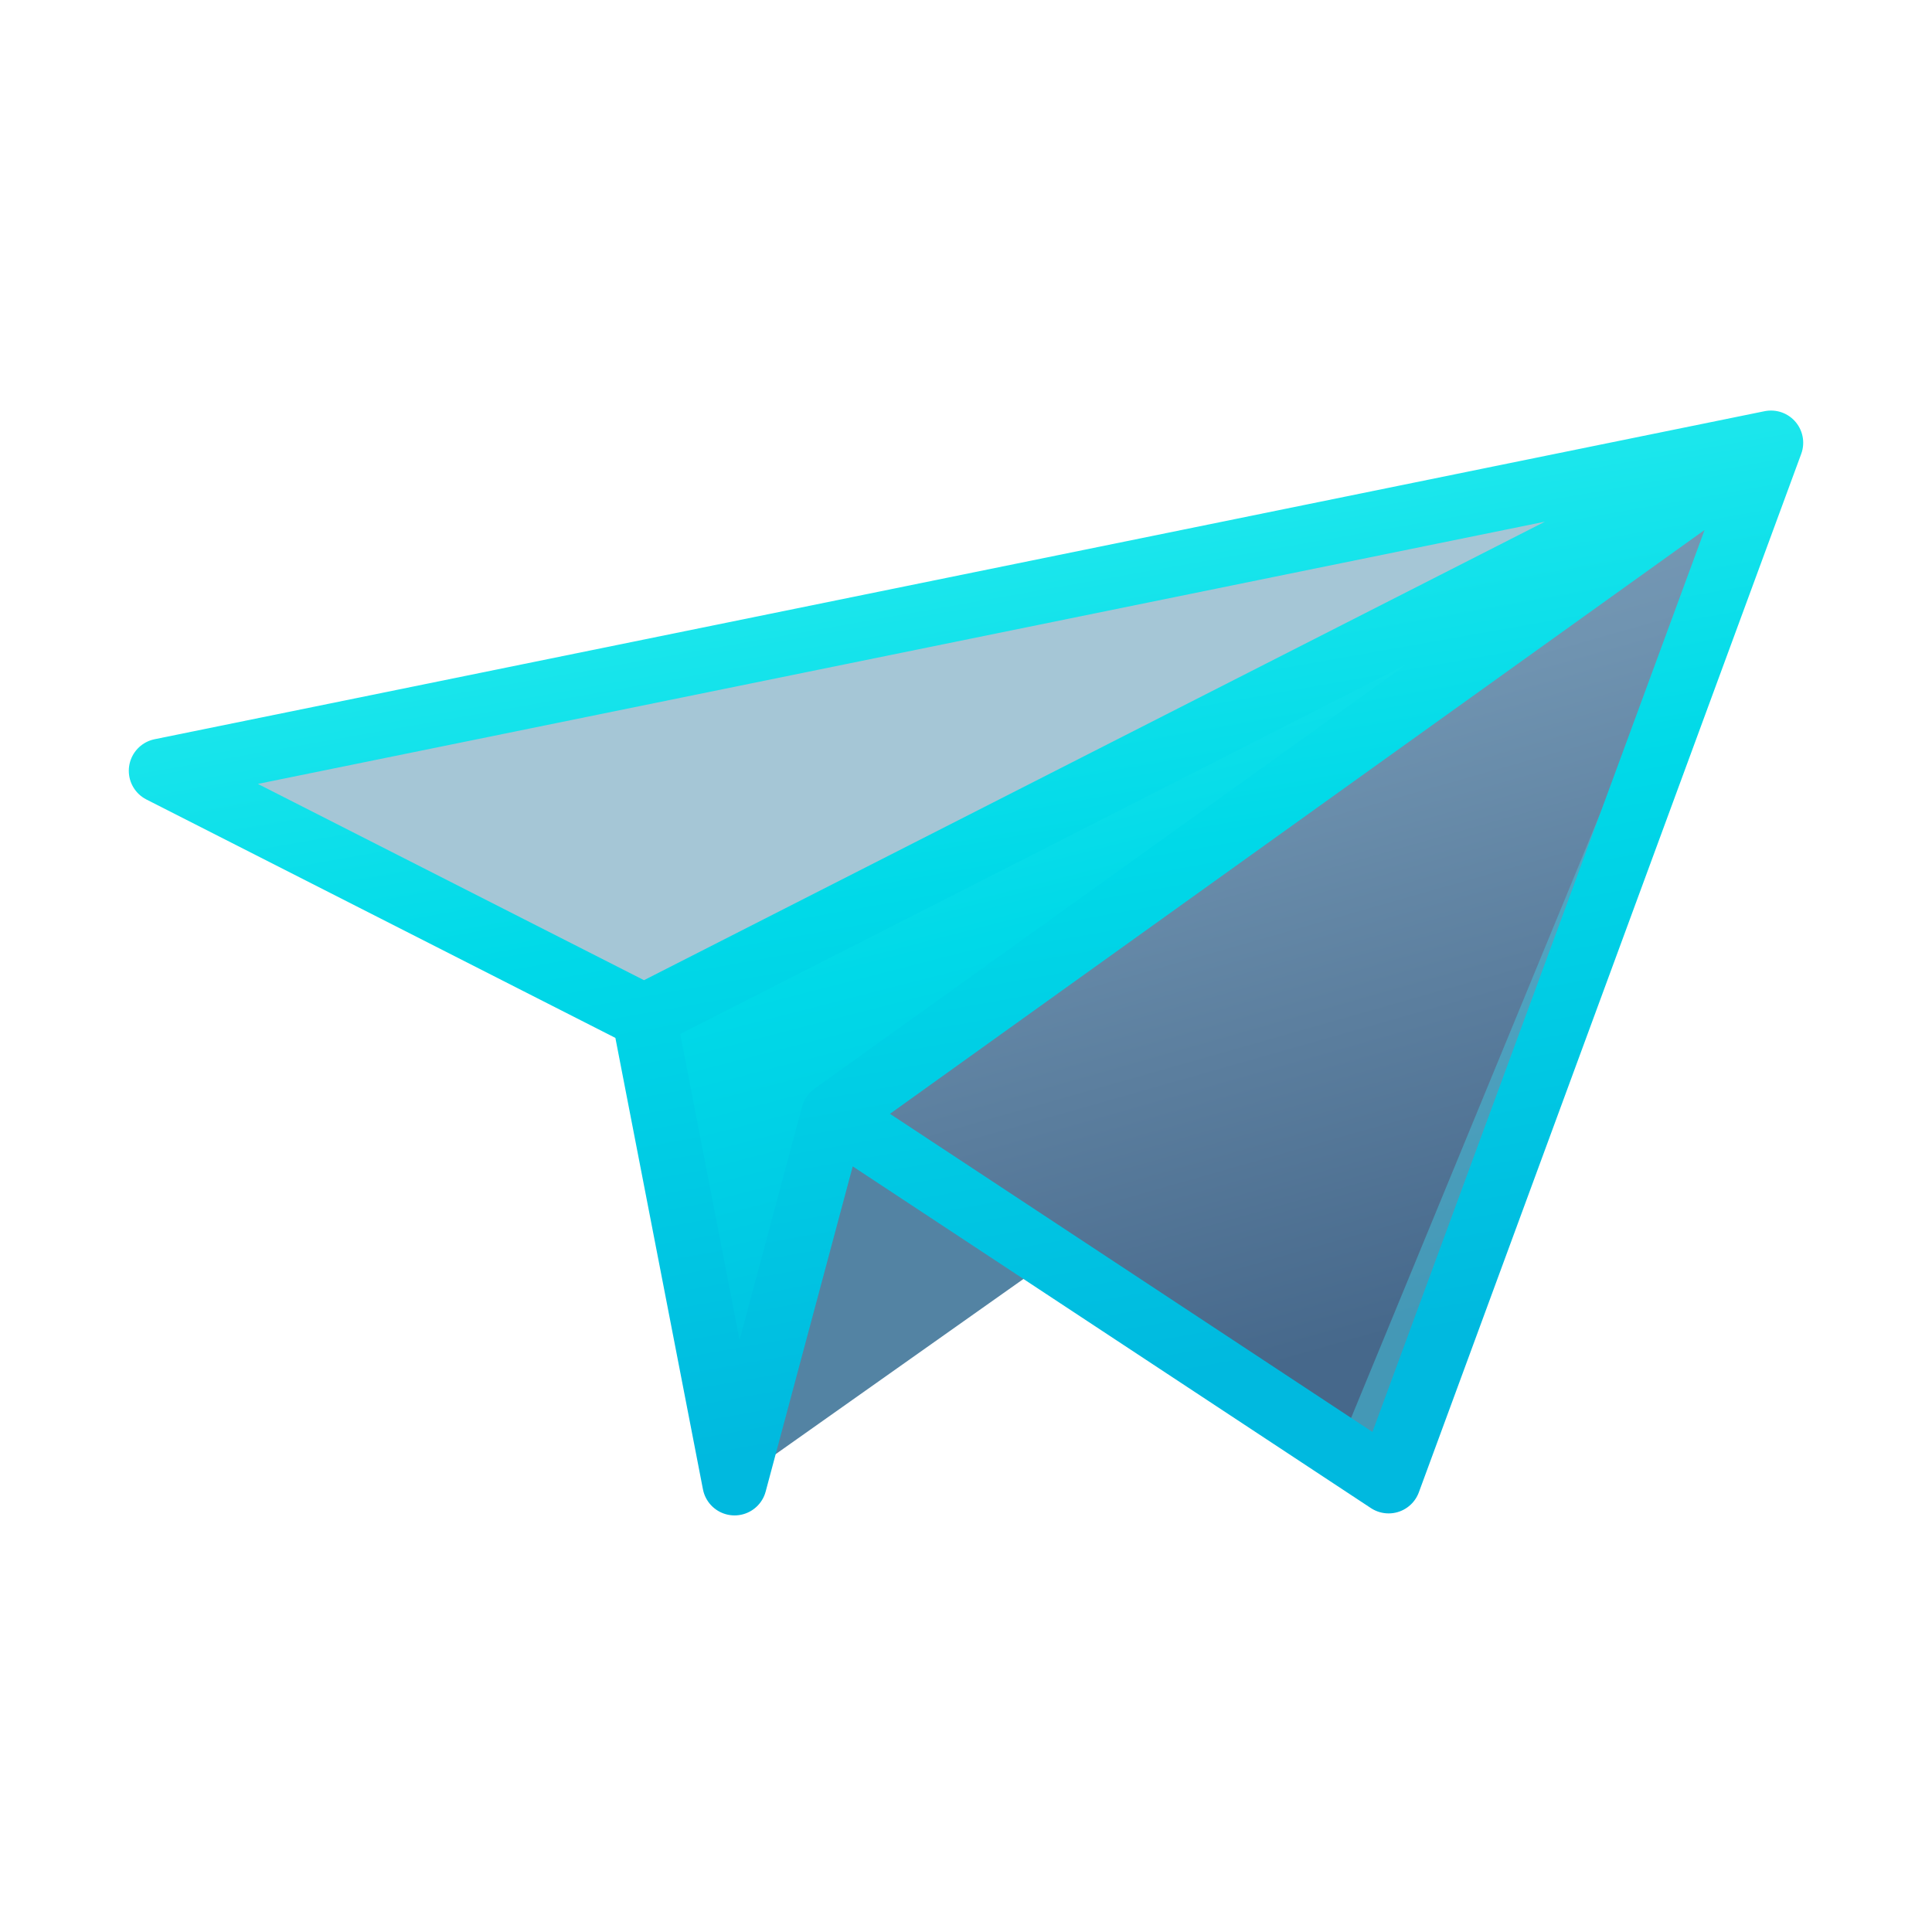
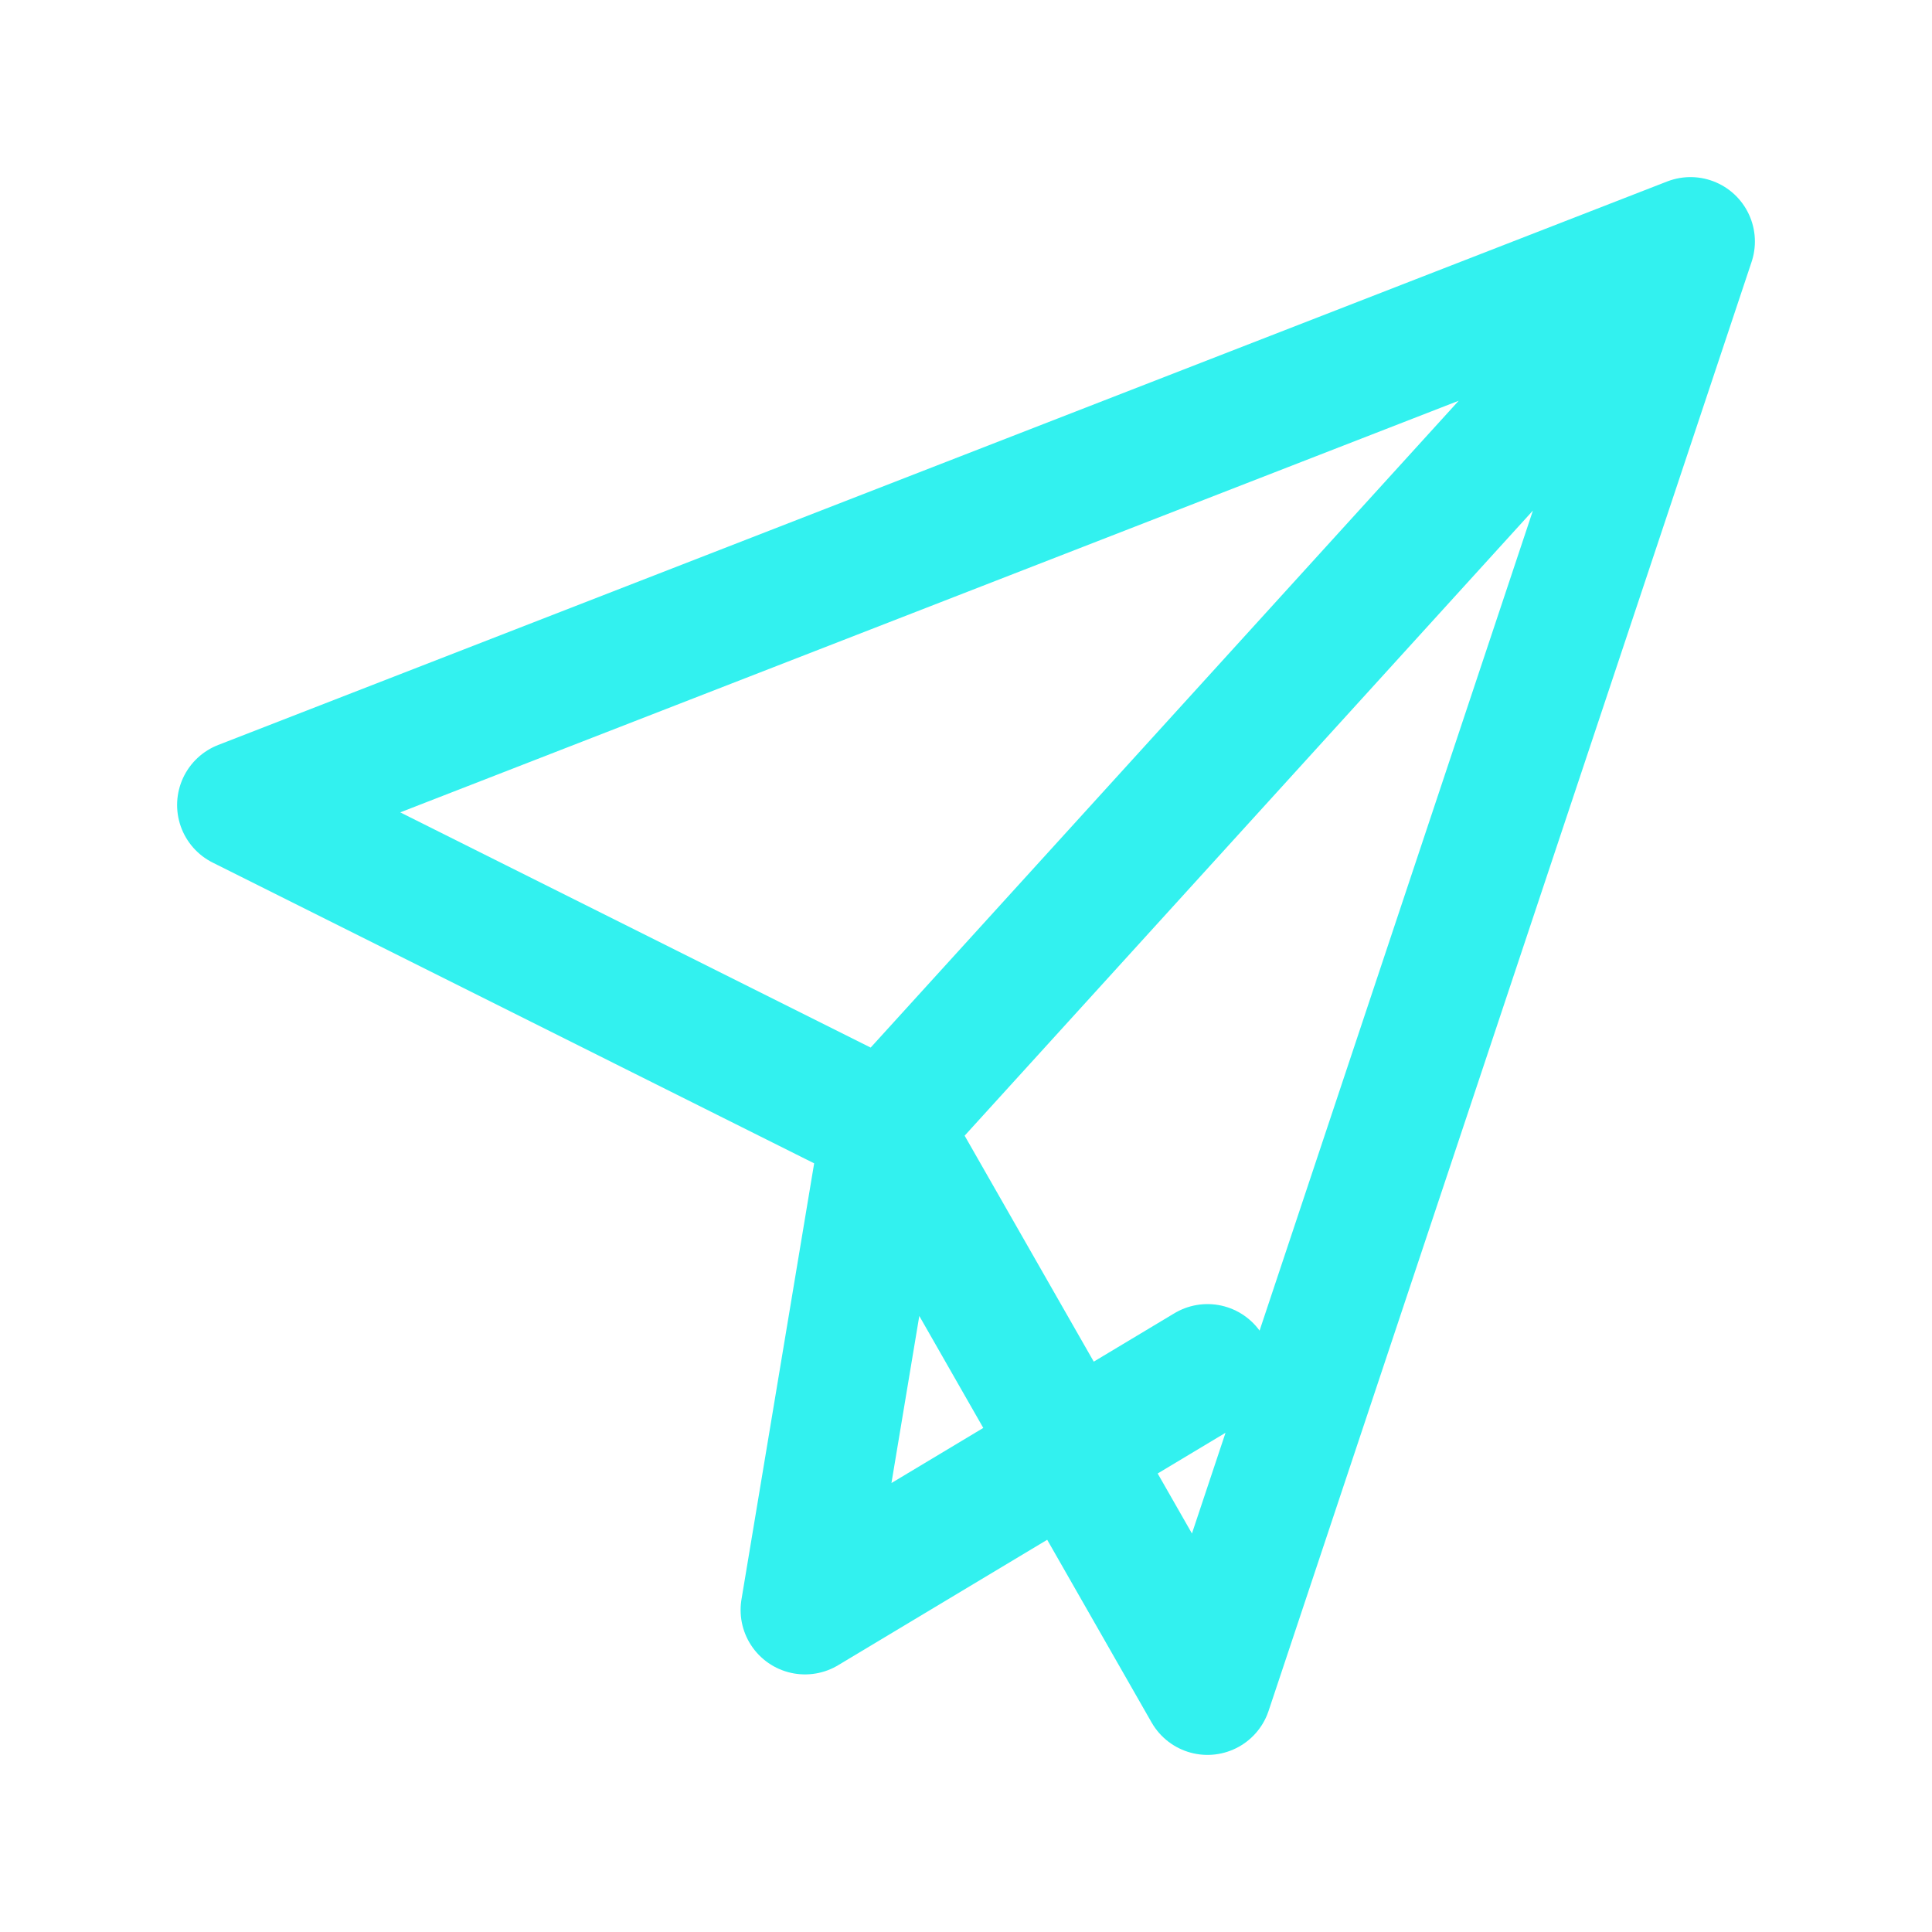
<svg xmlns="http://www.w3.org/2000/svg" viewBox="0 0 96 96" role="img" aria-labelledby="title">
  <defs>
    <linearGradient id="o2-cyan" x1="0" y1="0" x2="0.28" y2="1" gradientUnits="objectBoundingBox">
      <stop stop-color="#32f1ef" />
      <stop offset="0.52" stop-color="#00d9e8" />
      <stop offset="1" stop-color="#00b9df" />
    </linearGradient>
    <linearGradient id="o2-slate" x1="0" y1="0" x2="0.45" y2="1">
      <stop stop-color="#8caac1" />
      <stop offset="0.48" stop-color="#7094b1" />
      <stop offset="1" stop-color="#46688b" />
    </linearGradient>
    <linearGradient id="o2-slate-dark" x1="0" y1="0" x2="0" y2="1">
      <stop stop-color="#6b8aa8" />
      <stop offset="1" stop-color="#395574" />
    </linearGradient>
    <linearGradient id="o2-glass" x1="0" y1="0" x2="0.8" y2="1">
      <stop stop-color="#c5deed" stop-opacity="0.29" />
      <stop offset="0.45" stop-color="#8ca8c8" stop-opacity="0.17" />
      <stop offset="1" stop-color="#6d88ae" stop-opacity="0.22" />
    </linearGradient>
    <linearGradient id="o2-edge" x1="0" y1="0" x2="0.75" y2="1">
      <stop stop-color="#d4e6f5" stop-opacity="0.53" />
      <stop offset="0.5" stop-color="#bdd7f1" stop-opacity="0.14" />
      <stop offset="1" stop-color="#91b0cf" stop-opacity="0.18" />
    </linearGradient>
    <radialGradient id="o2-sheen" cx="0.28" cy="0" r="0.95">
      <stop stop-color="#d4efff" stop-opacity="0.22" />
      <stop offset="0.7" stop-color="#bddfff" stop-opacity="0" />
    </radialGradient>
    <filter id="o2-lift" x="-35%" y="-25%" width="170%" height="180%" color-interpolation-filters="sRGB">
      <feDropShadow dx="0" dy="3" stdDeviation="2.2" flood-color="#000b19" flood-opacity="0.5" />
    </filter>
  </defs>
  <g>
-     <path d="M8 38.3 88 22 69 73.6 41.4 55.4 36.5 73.7 32 50.5Z" fill="url(#o2-slate)" />
-     <path d="M32 50.5 88 22 41.4 55.4 36.5 73.7Z" fill="url(#o2-cyan)" />
-     <path d="m41.4 55.4 10.8 7.2-15.7 11.1Z" fill="#5383a3" />
-     <path d="M8 38.3 88 22 32 50.5Z" fill="#a5c6d6" />
-     <path d="M69 73.6 88 22 81.5 35.6 66.5 72Z" fill="#42c8e2" opacity=".5" />
-     <path d="M8 38.3 88 22 69 73.6 41.4 55.4 36.5 73.7 32 50.5ZM32 50.5 88 22 41.4 55.4" fill="none" stroke="url(#o2-cyan)" stroke-width="3.2" stroke-linecap="round" stroke-linejoin="round" />
+     <g transform="scale(4)" fill="none" stroke="#32f1ef" stroke-width="1.6" stroke-linecap="round" stroke-linejoin="round">
+       <path d="m3 10 18-7-6 18-4-7-8-4Z M11 14 21 3 M11 14l-1 6 5-3" />
+     </g>
  </g>
</svg>
